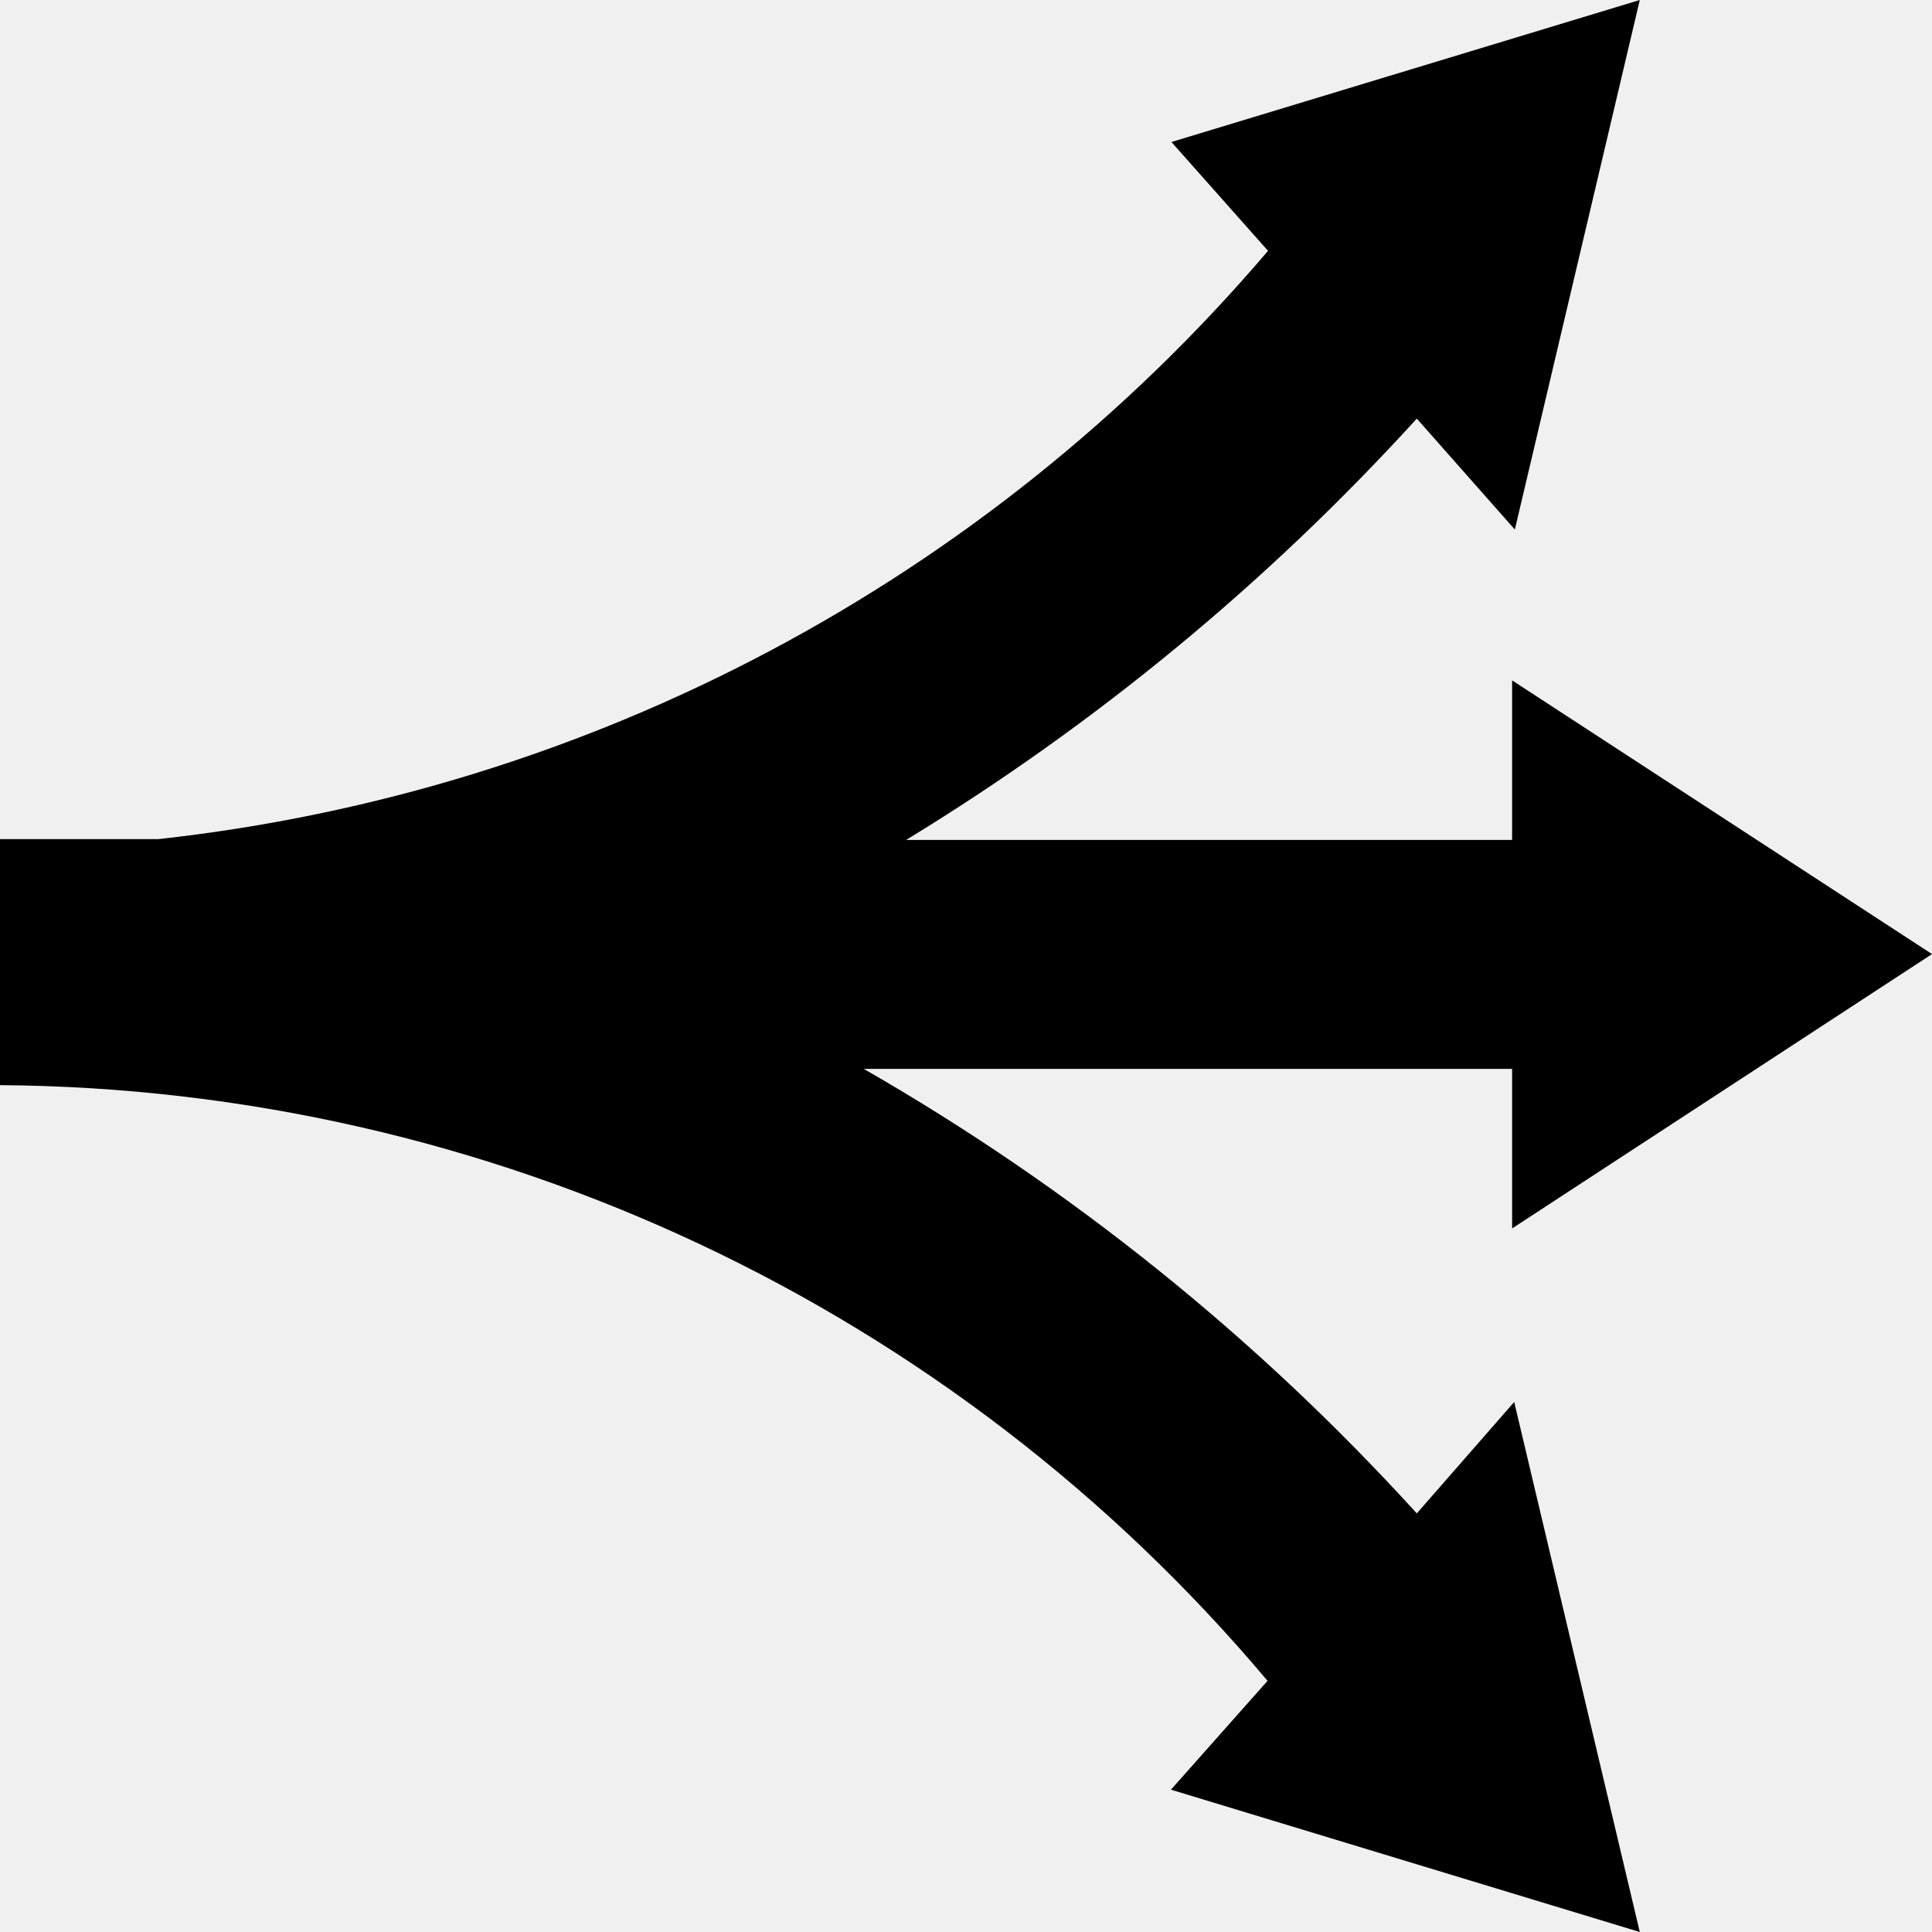
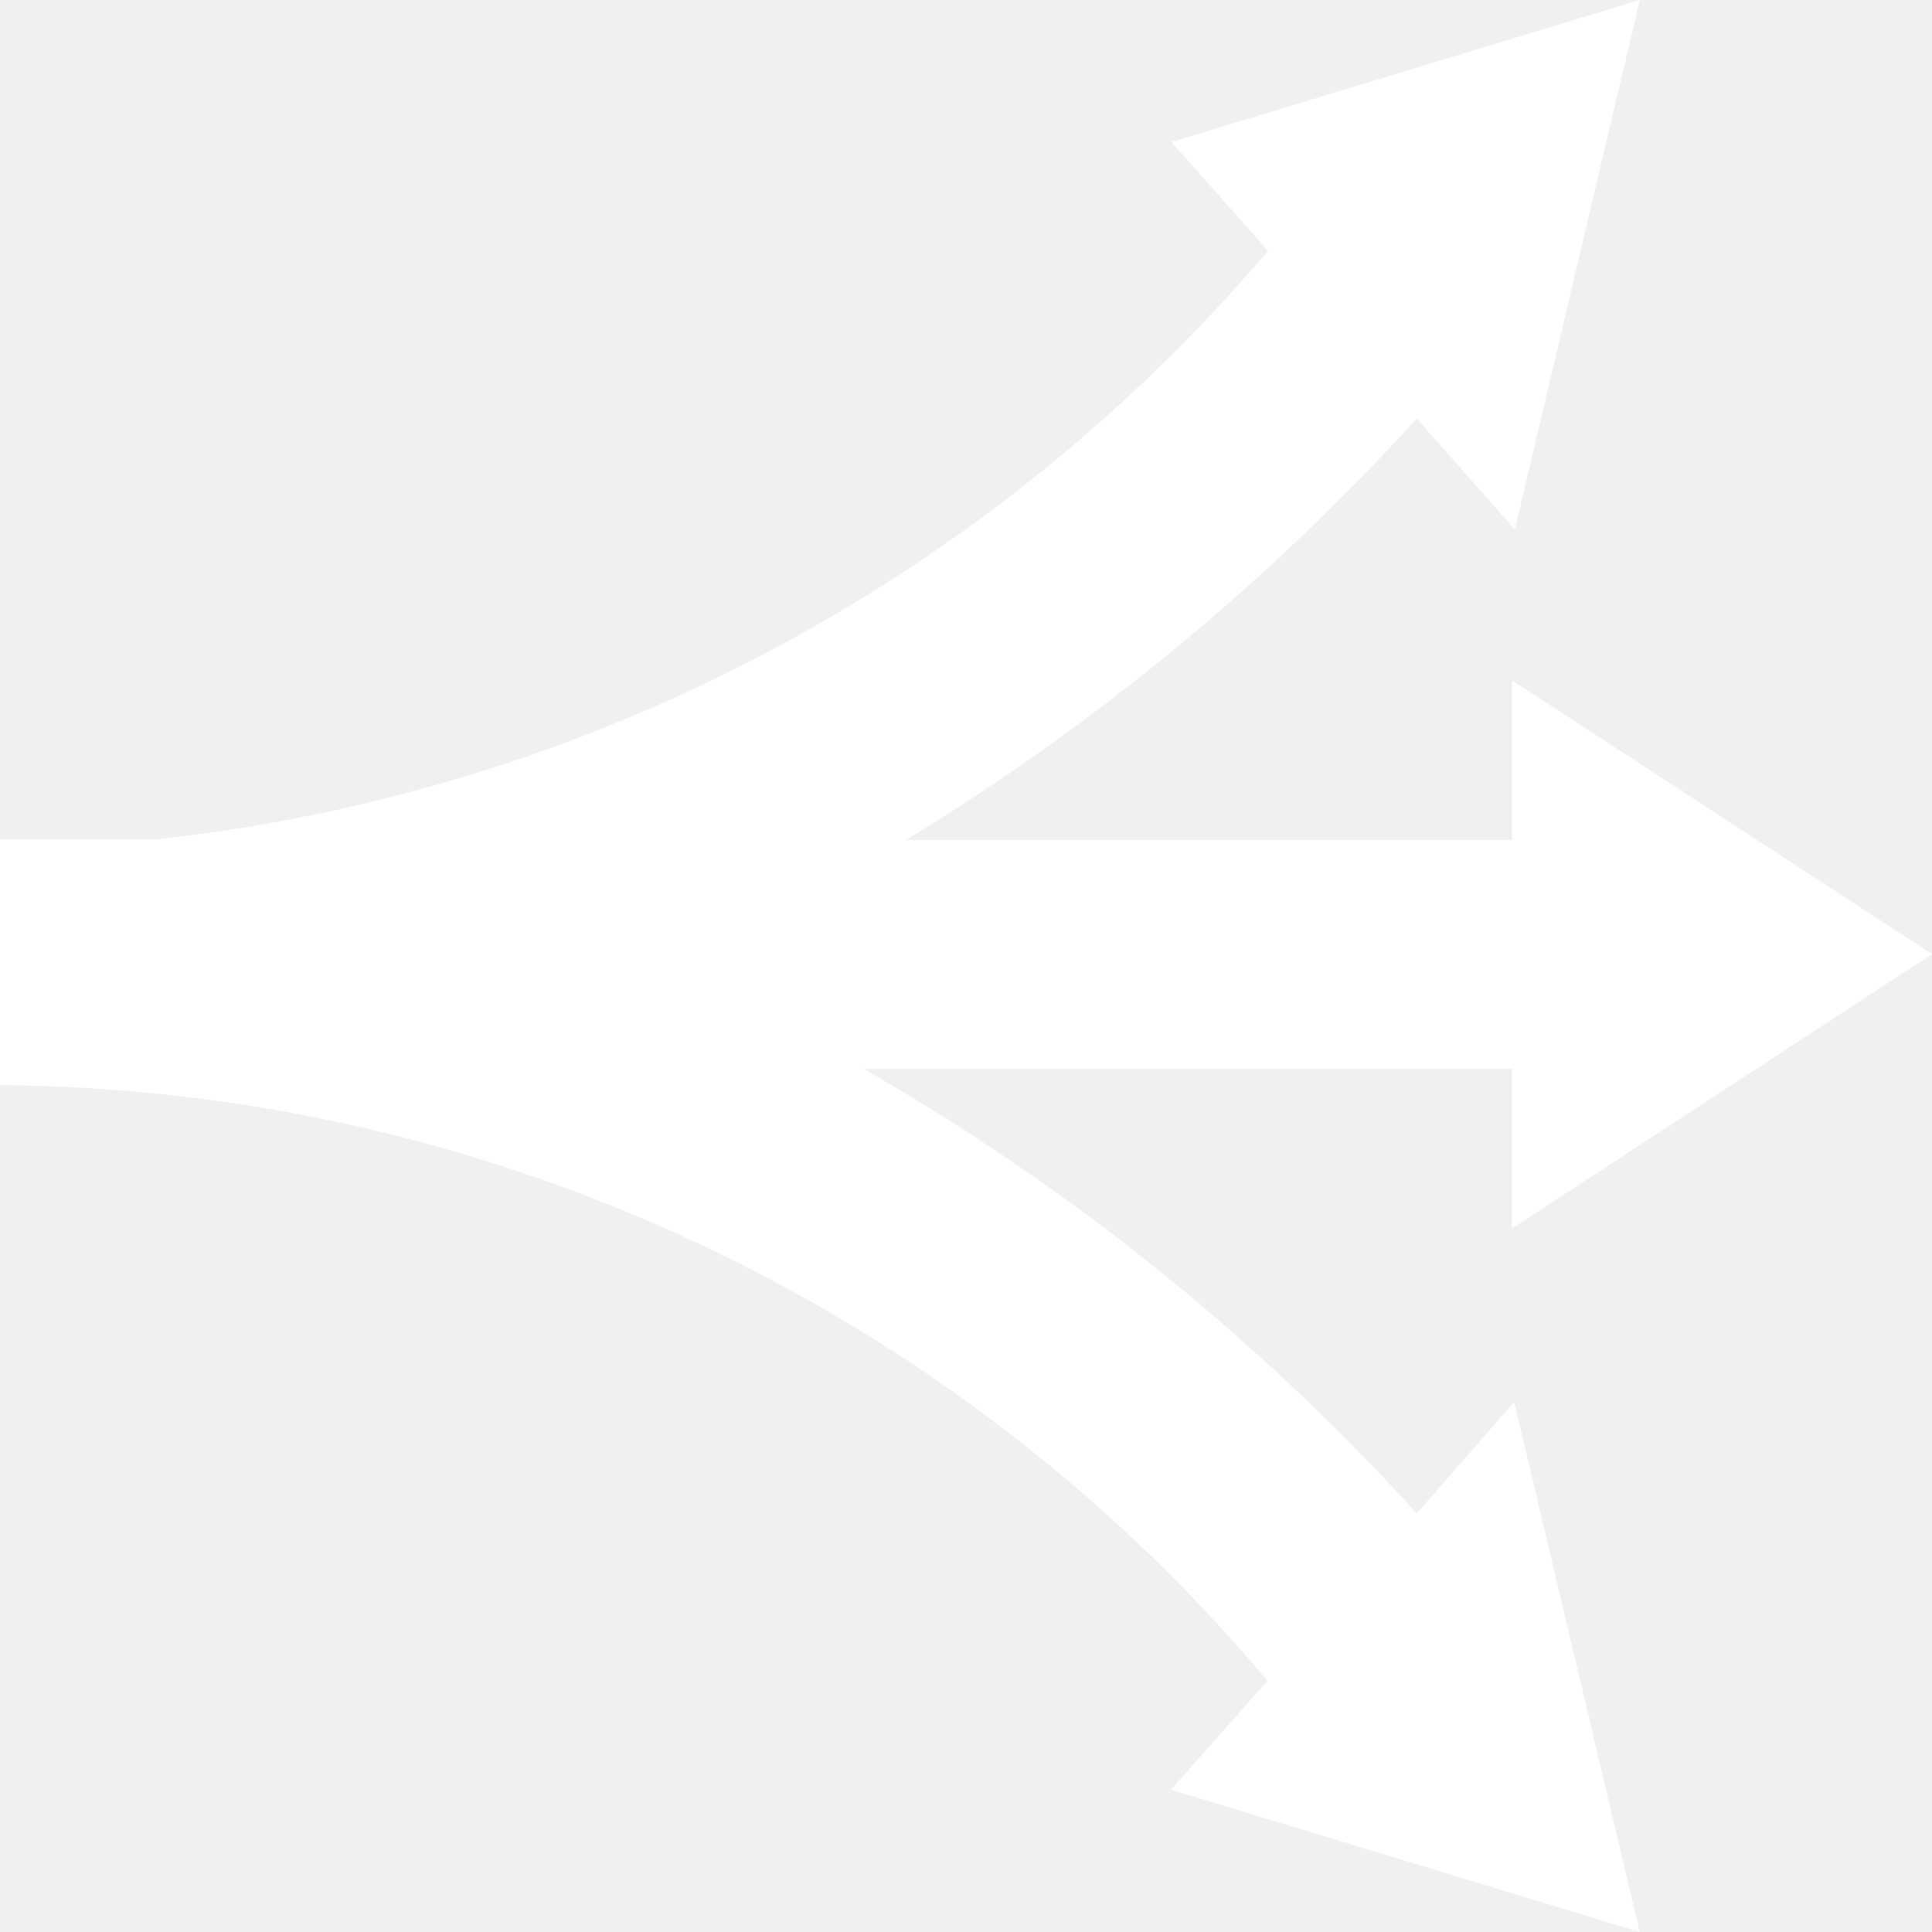
<svg xmlns="http://www.w3.org/2000/svg" id="pagos" width="12" height="12" viewBox="0 0 12 12">
  <defs>
    <clipPath id="clip-path">
      <rect width="12" height="12" fill="none" />
    </clipPath>
  </defs>
  <g id="pagos-2" data-name="pagos" transform="translate(0 0)" clip-path="url(#clip-path)">
-     <path id="Fill_1" data-name="Fill 1" d="M8.8,9.4A14.185,14.185,0,0,0,5.365,6.639H9.392V7.63L12,5.926l-2.608-1.7v.991H5.628A14.475,14.475,0,0,0,8.8,2.6l.609.689L10.185,0,7.276.882l.6.676A10.568,10.568,0,0,1,.983,5.212H0V6.74a10.385,10.385,0,0,1,7.873,3.7l-.6.676L10.185,12l-.78-3.292Z" fill="black" />
+     <path id="Fill_1" data-name="Fill 1" d="M8.8,9.4A14.185,14.185,0,0,0,5.365,6.639H9.392V7.63L12,5.926l-2.608-1.7v.991H5.628A14.475,14.475,0,0,0,8.8,2.6l.609.689L10.185,0,7.276.882l.6.676A10.568,10.568,0,0,1,.983,5.212H0V6.74a10.385,10.385,0,0,1,7.873,3.7l-.6.676L10.185,12l-.78-3.292Z" fill="white" />
  </g>
</svg>
